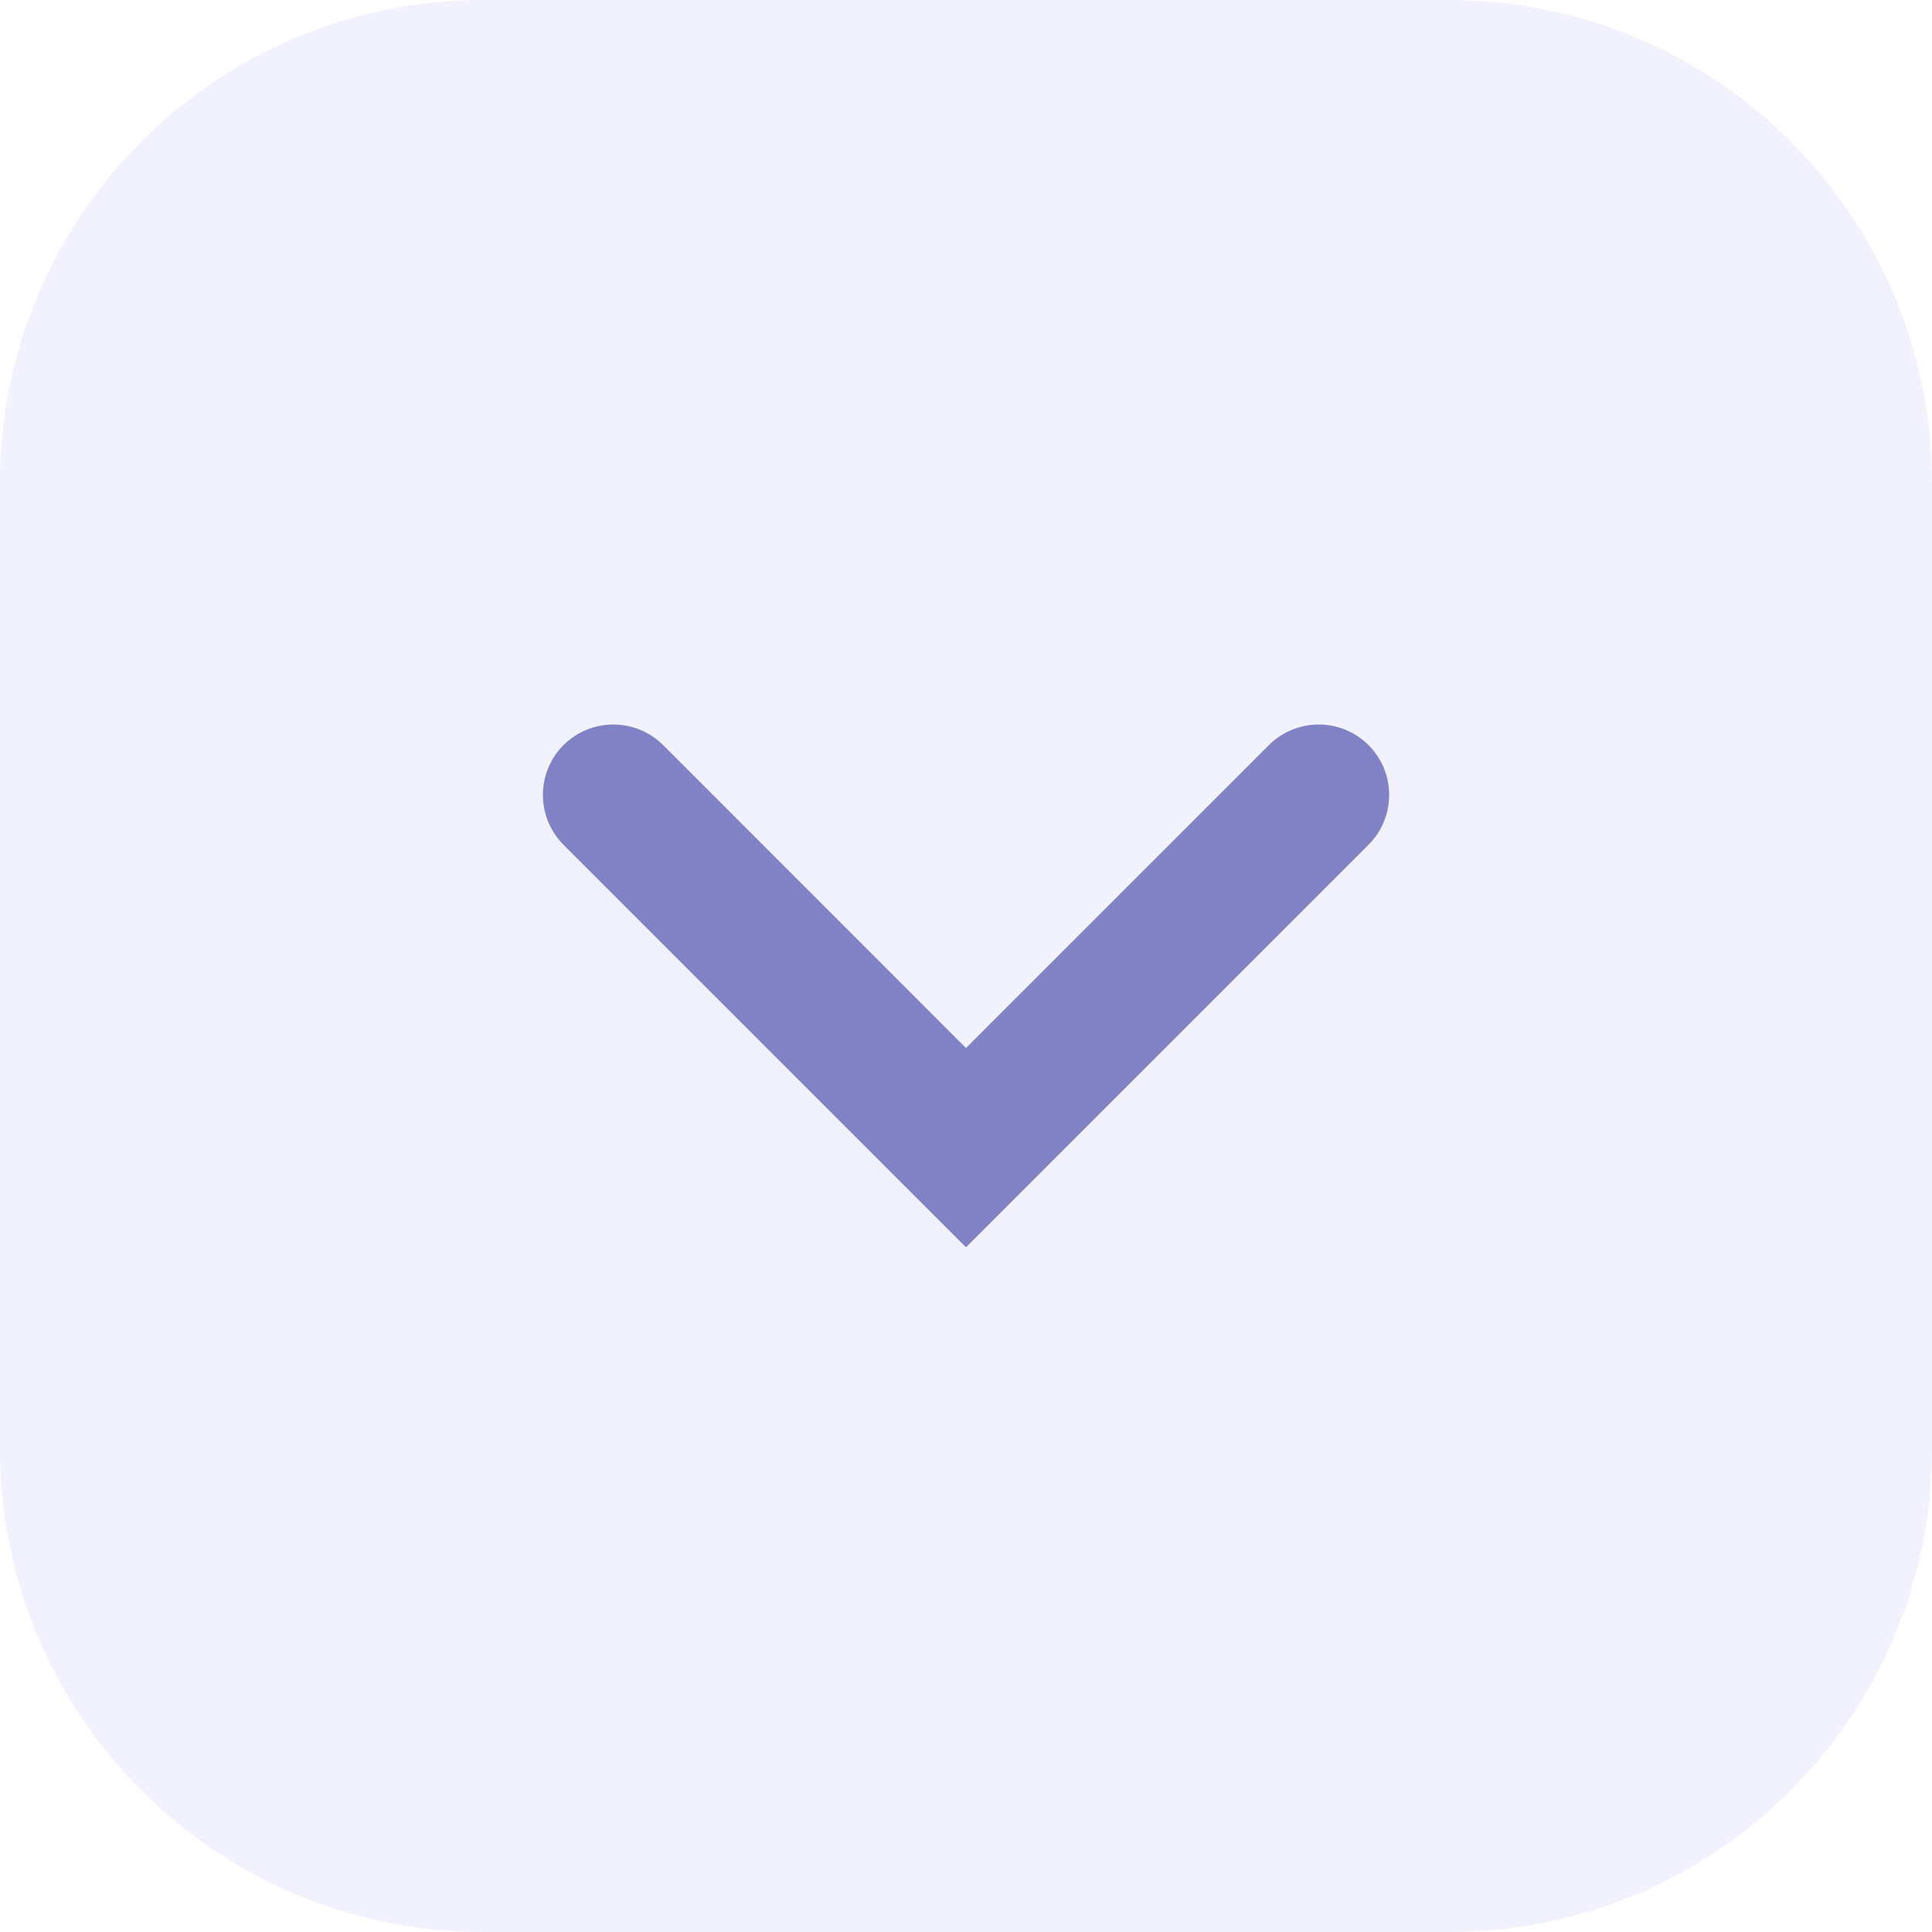
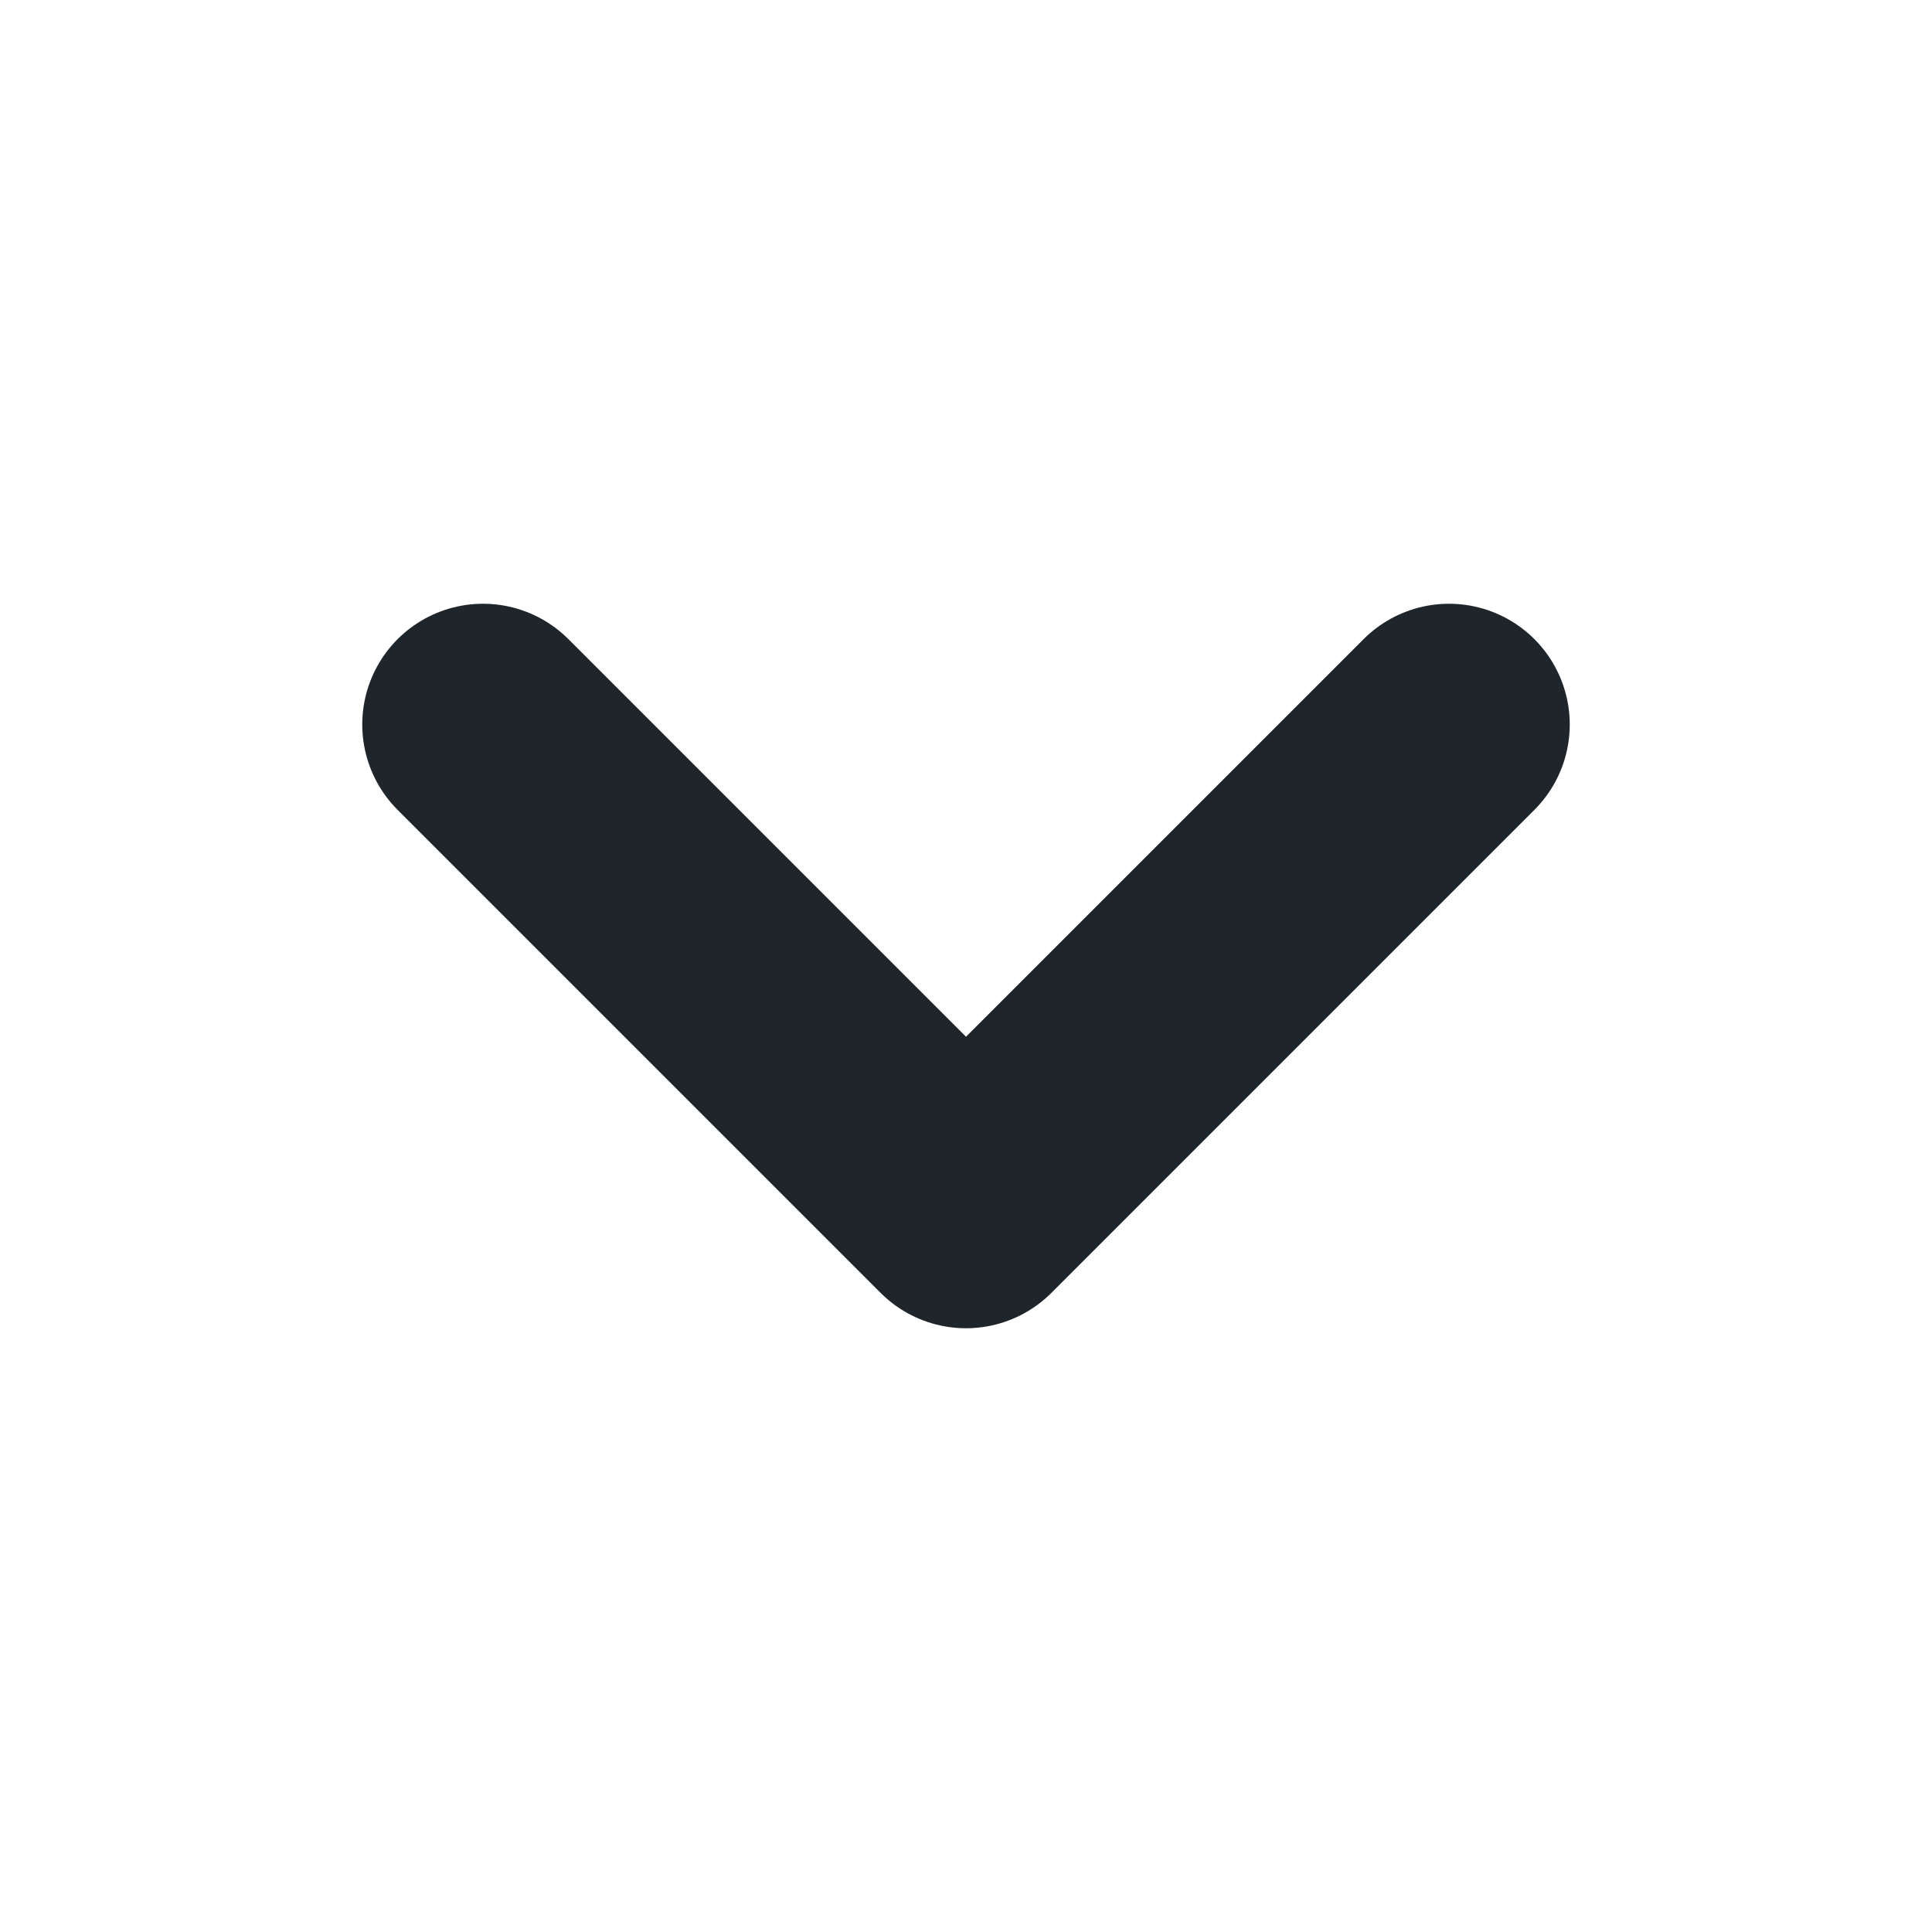
- <svg xmlns="http://www.w3.org/2000/svg" width="24" height="24" viewBox="0 0 24 24" fill="none">
-   <rect width="24" height="24" rx="6" fill="#F1F2FE" />
-   <path d="M7 9.256C6.659 9.598 6.659 10.152 7 10.494L12 15.494L17 10.494C17.342 10.152 17.342 9.598 17 9.256C16.659 8.915 16.105 8.915 15.763 9.256L12 13.019L8.238 9.256C7.896 8.915 7.342 8.915 7 9.256Z" fill="#8082C5" />
+ <svg xmlns="http://www.w3.org/2000/svg" width="16" height="16" viewBox="0 0 16 16" fill="none">
+   <path d="M4 6L8 10L12 6" stroke="#1F262B" stroke-width="2" stroke-linecap="round" stroke-linejoin="round" />
</svg>
